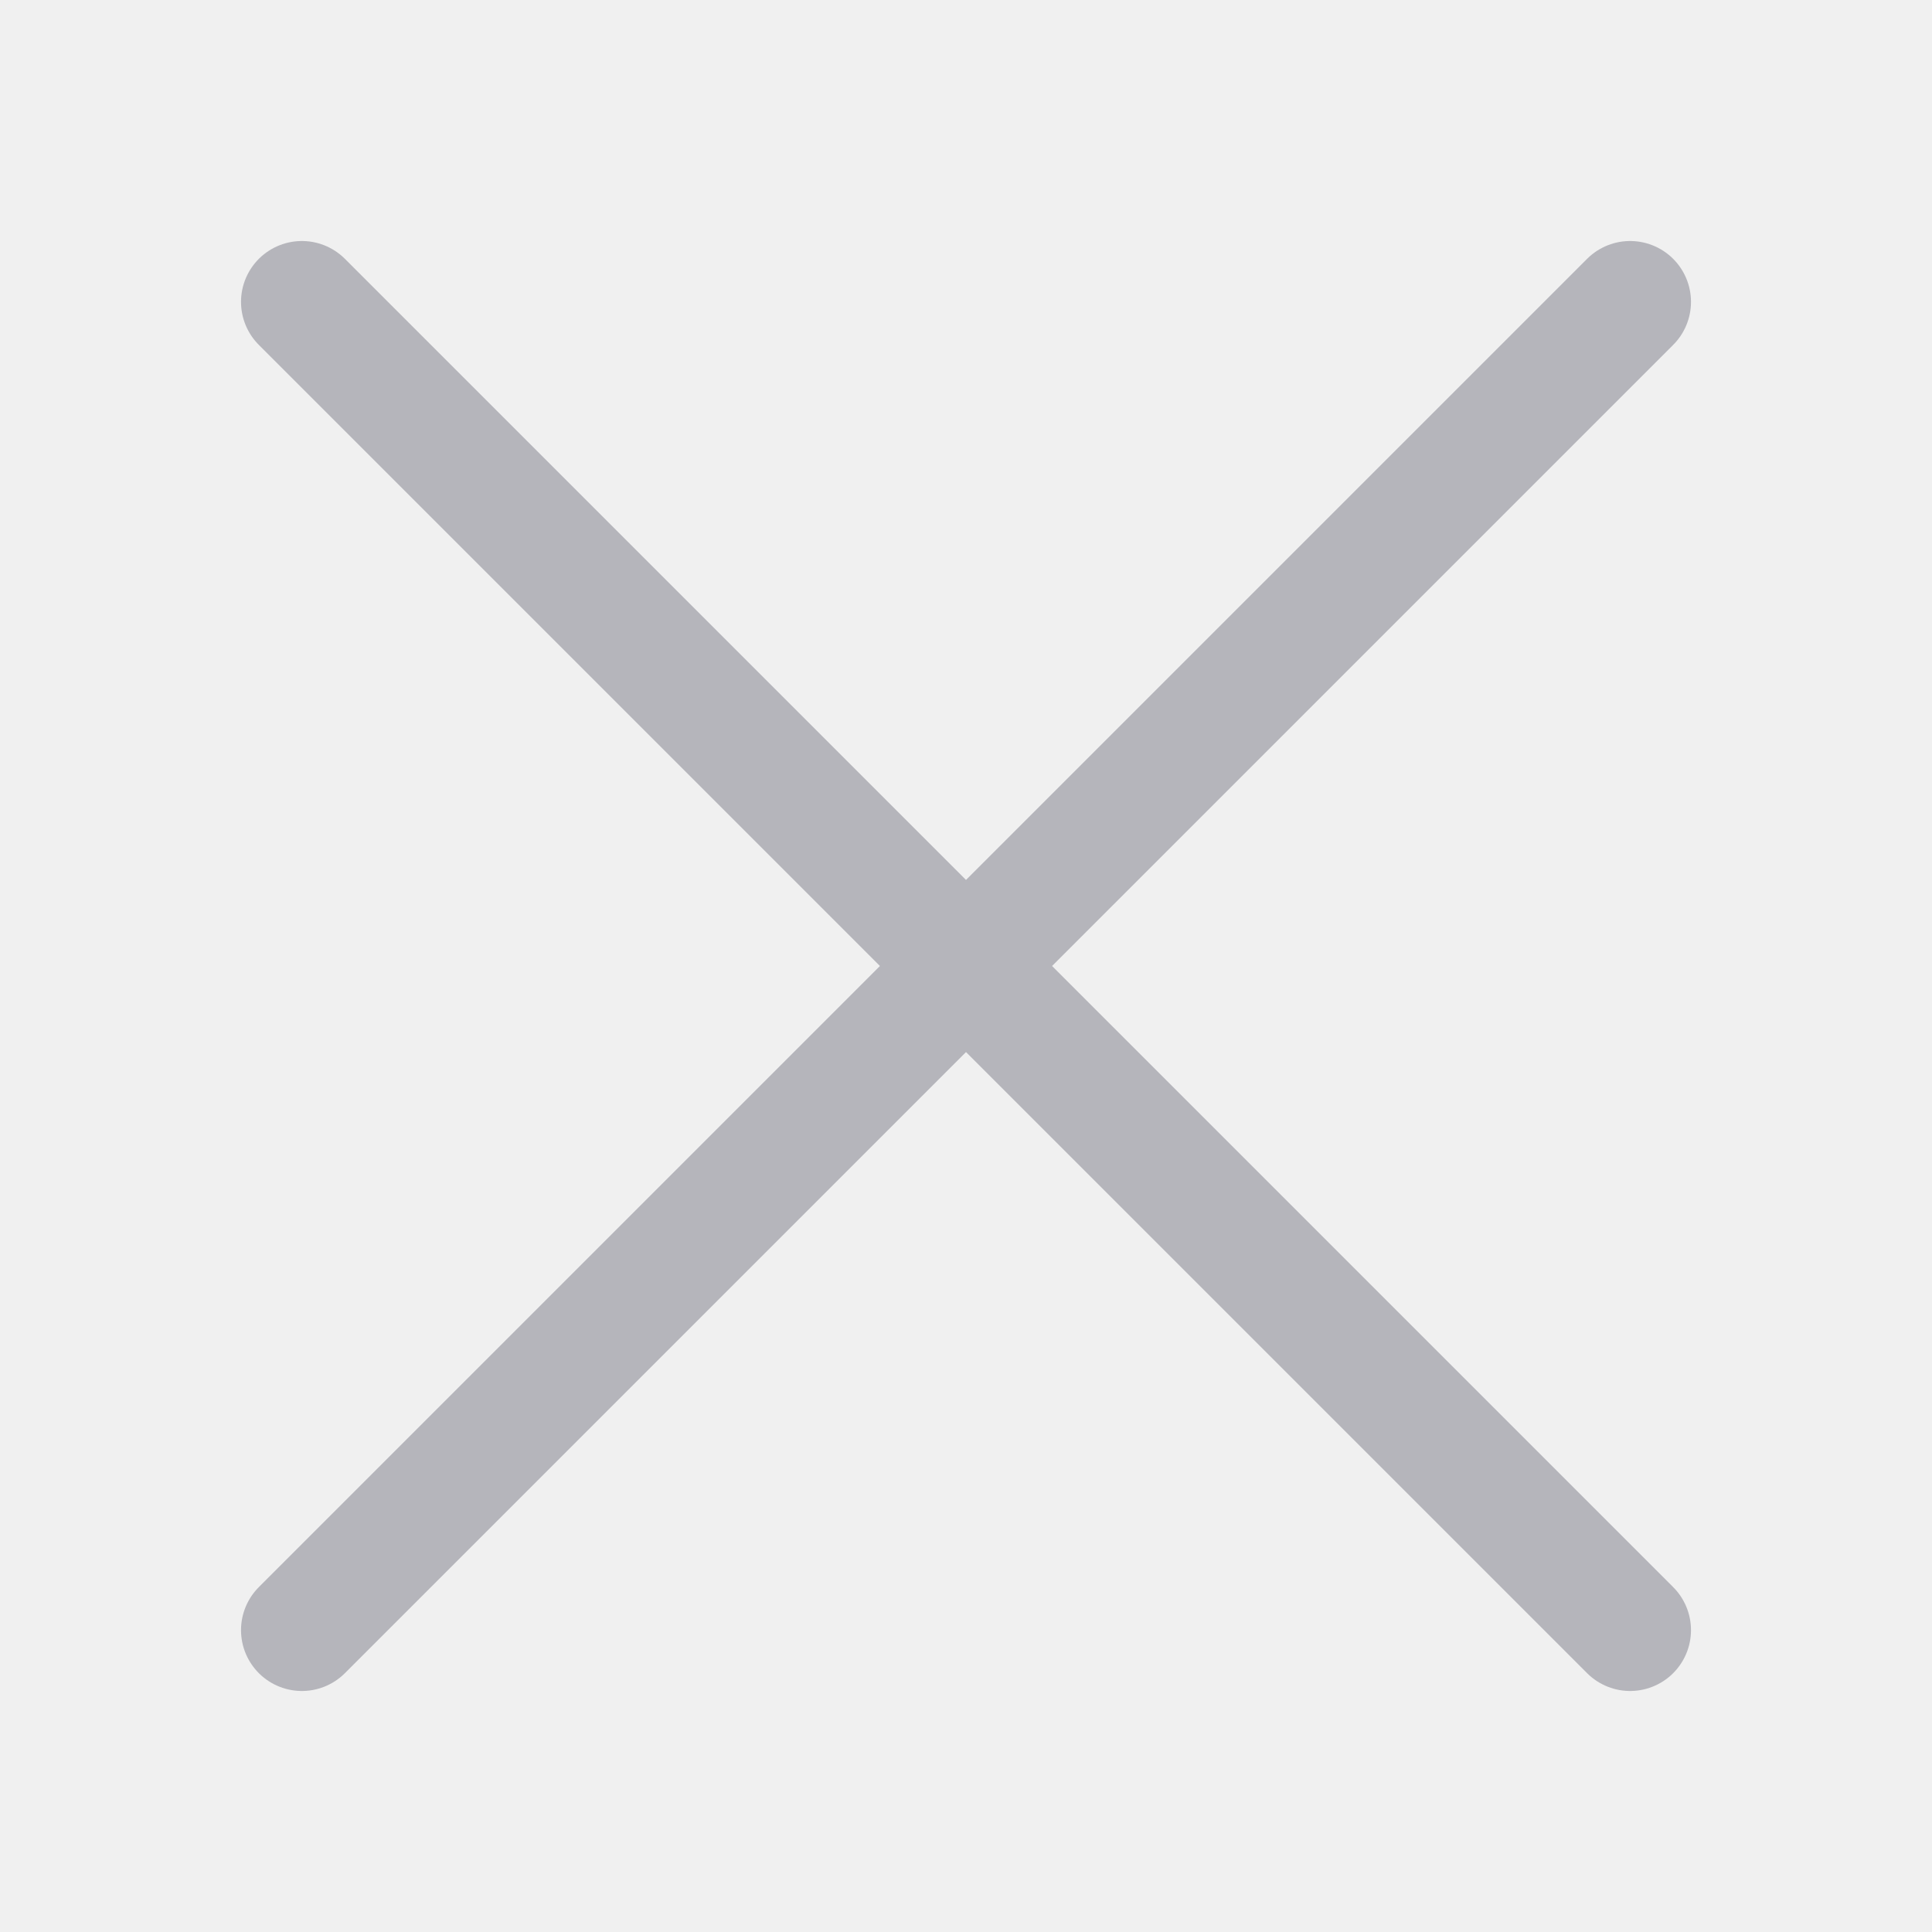
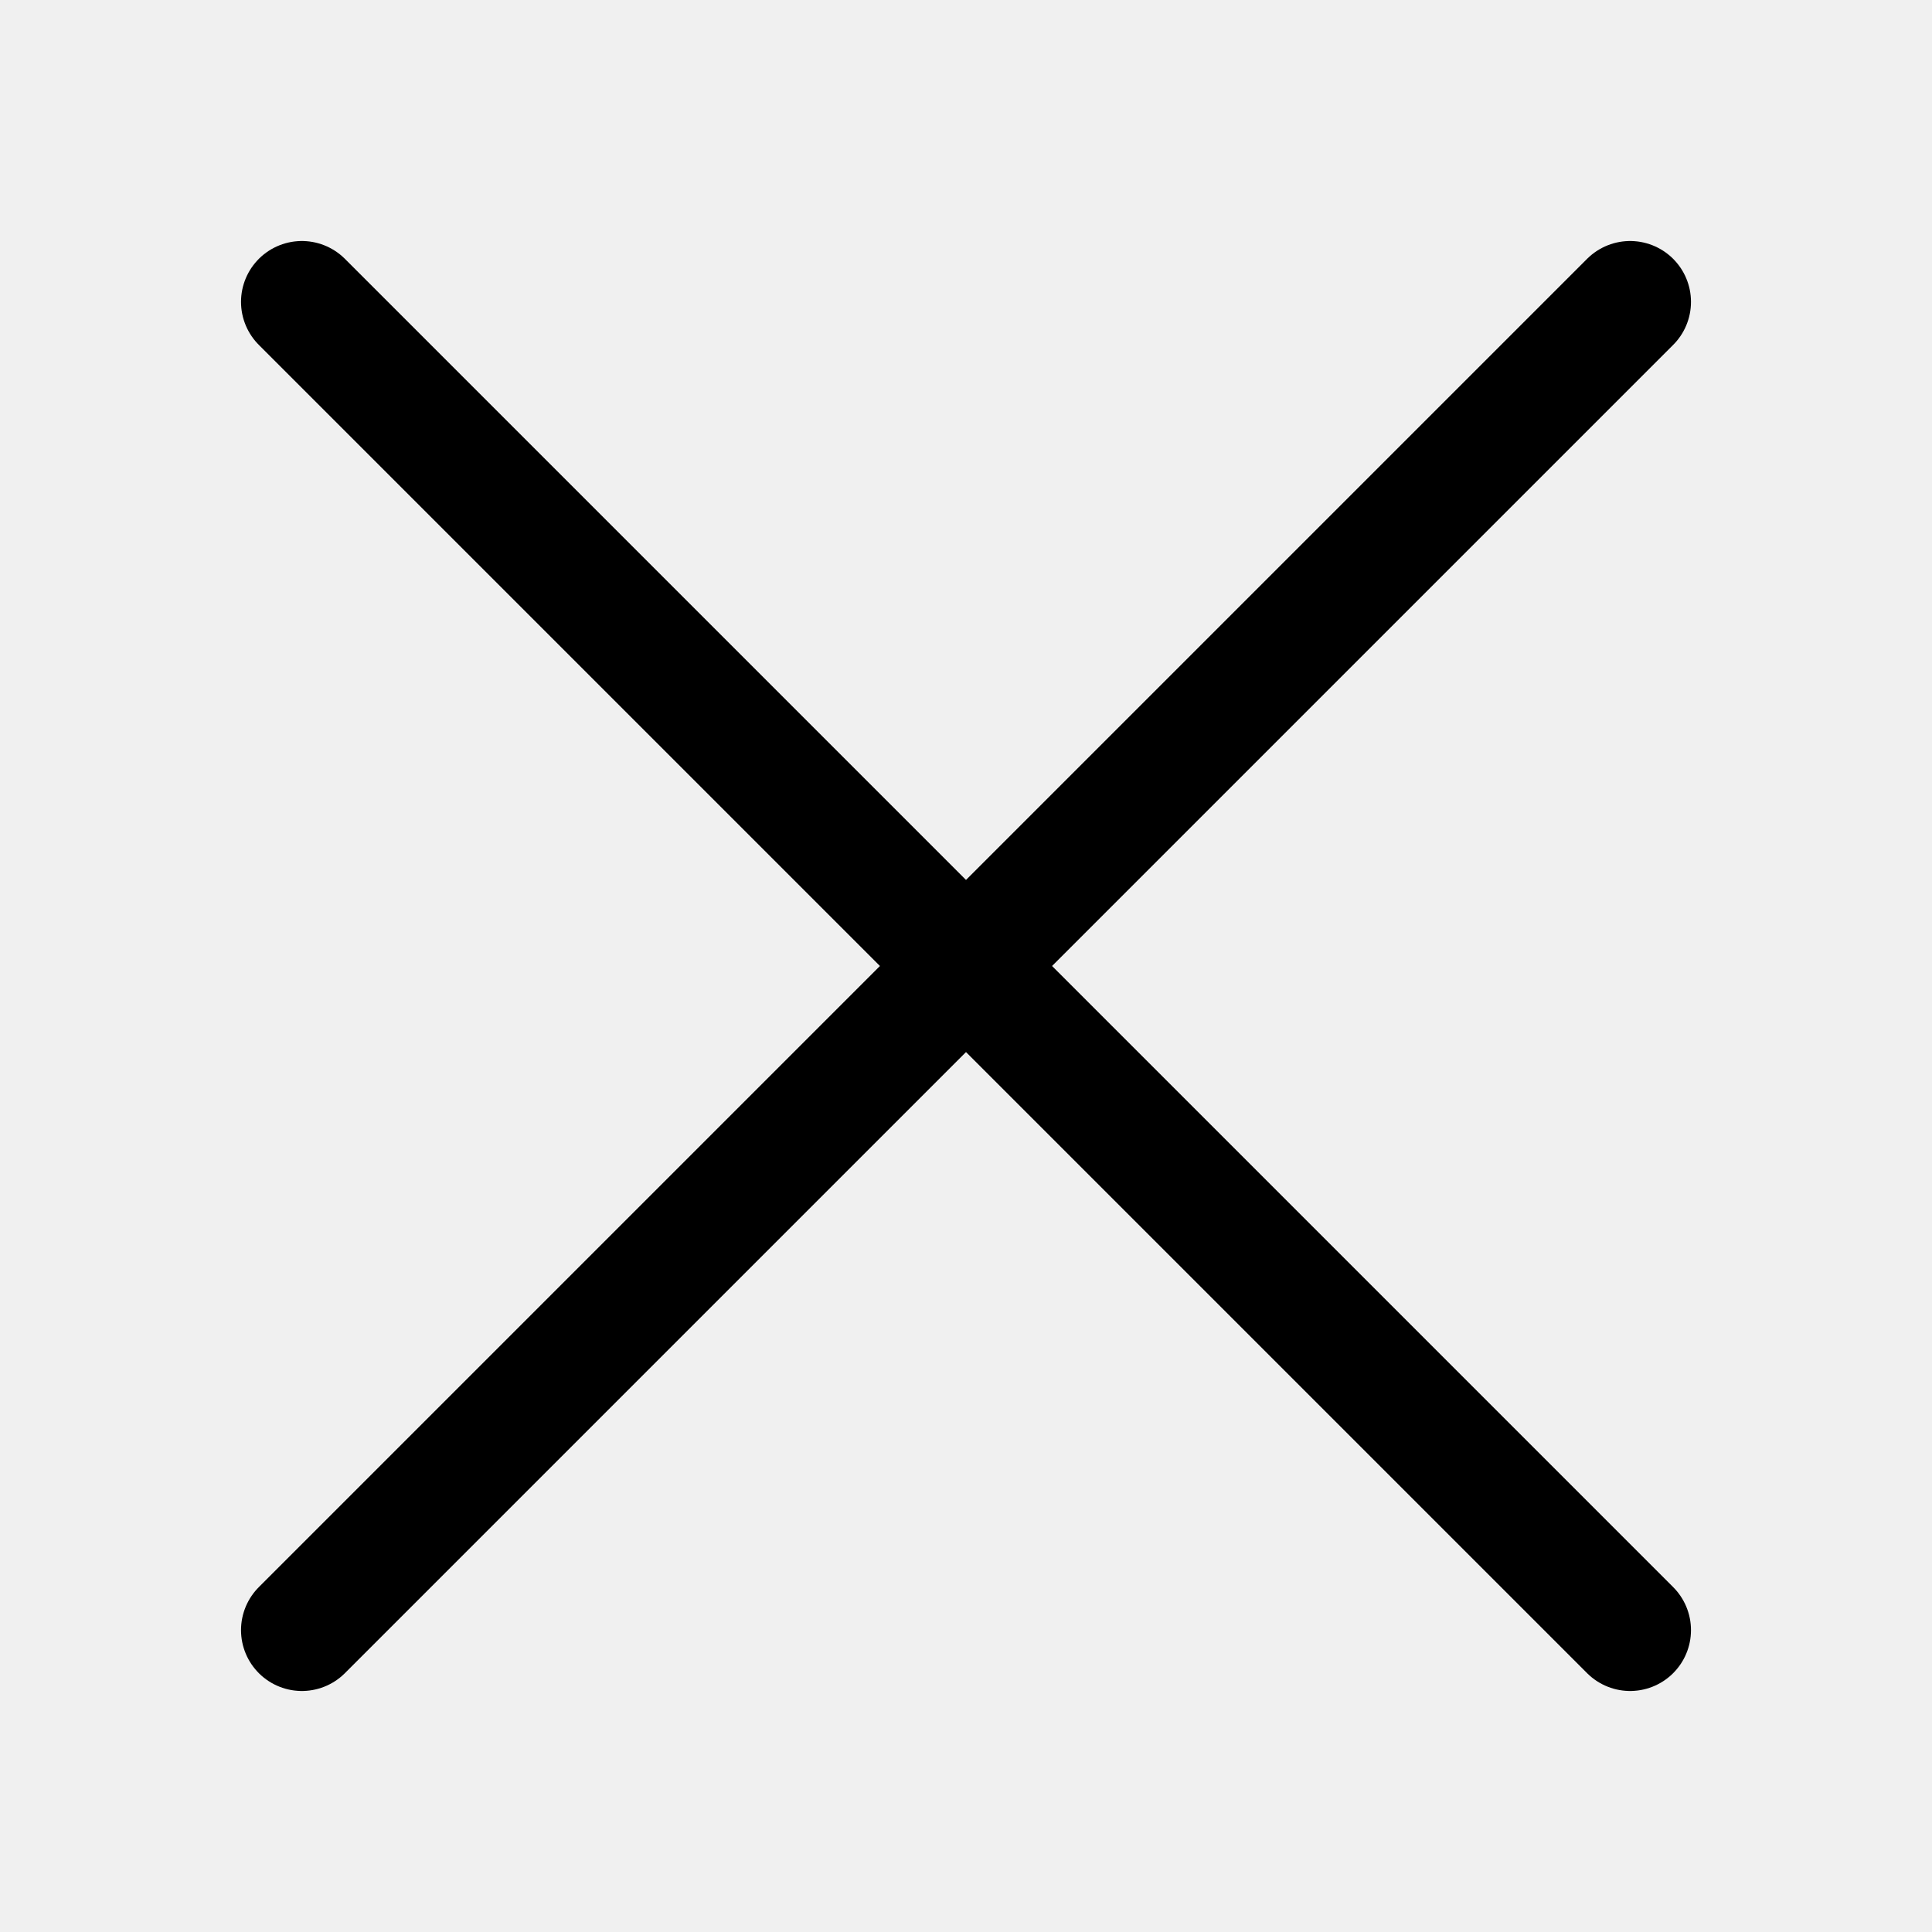
<svg xmlns="http://www.w3.org/2000/svg" width="16" height="16" viewBox="0 0 16 16" fill="none">
  <mask id="mask0_12_2466" style="mask-type:alpha" maskUnits="userSpaceOnUse" x="1" y="1" width="14" height="14">
    <path d="M2.5 13.5L8 8M8 8L13.5 2.5M8 8L2.5 2.5M8 8L13.5 13.5" stroke="white" stroke-width="1.008" stroke-linecap="round" stroke-linejoin="round" />
  </mask>
  <g mask="url(#mask0_12_2466)">
-     <rect width="16" height="16" fill="#B5B5BB" />
+     <rect width="16" height="16" fill="currentColor" />
  </g>
</svg>
